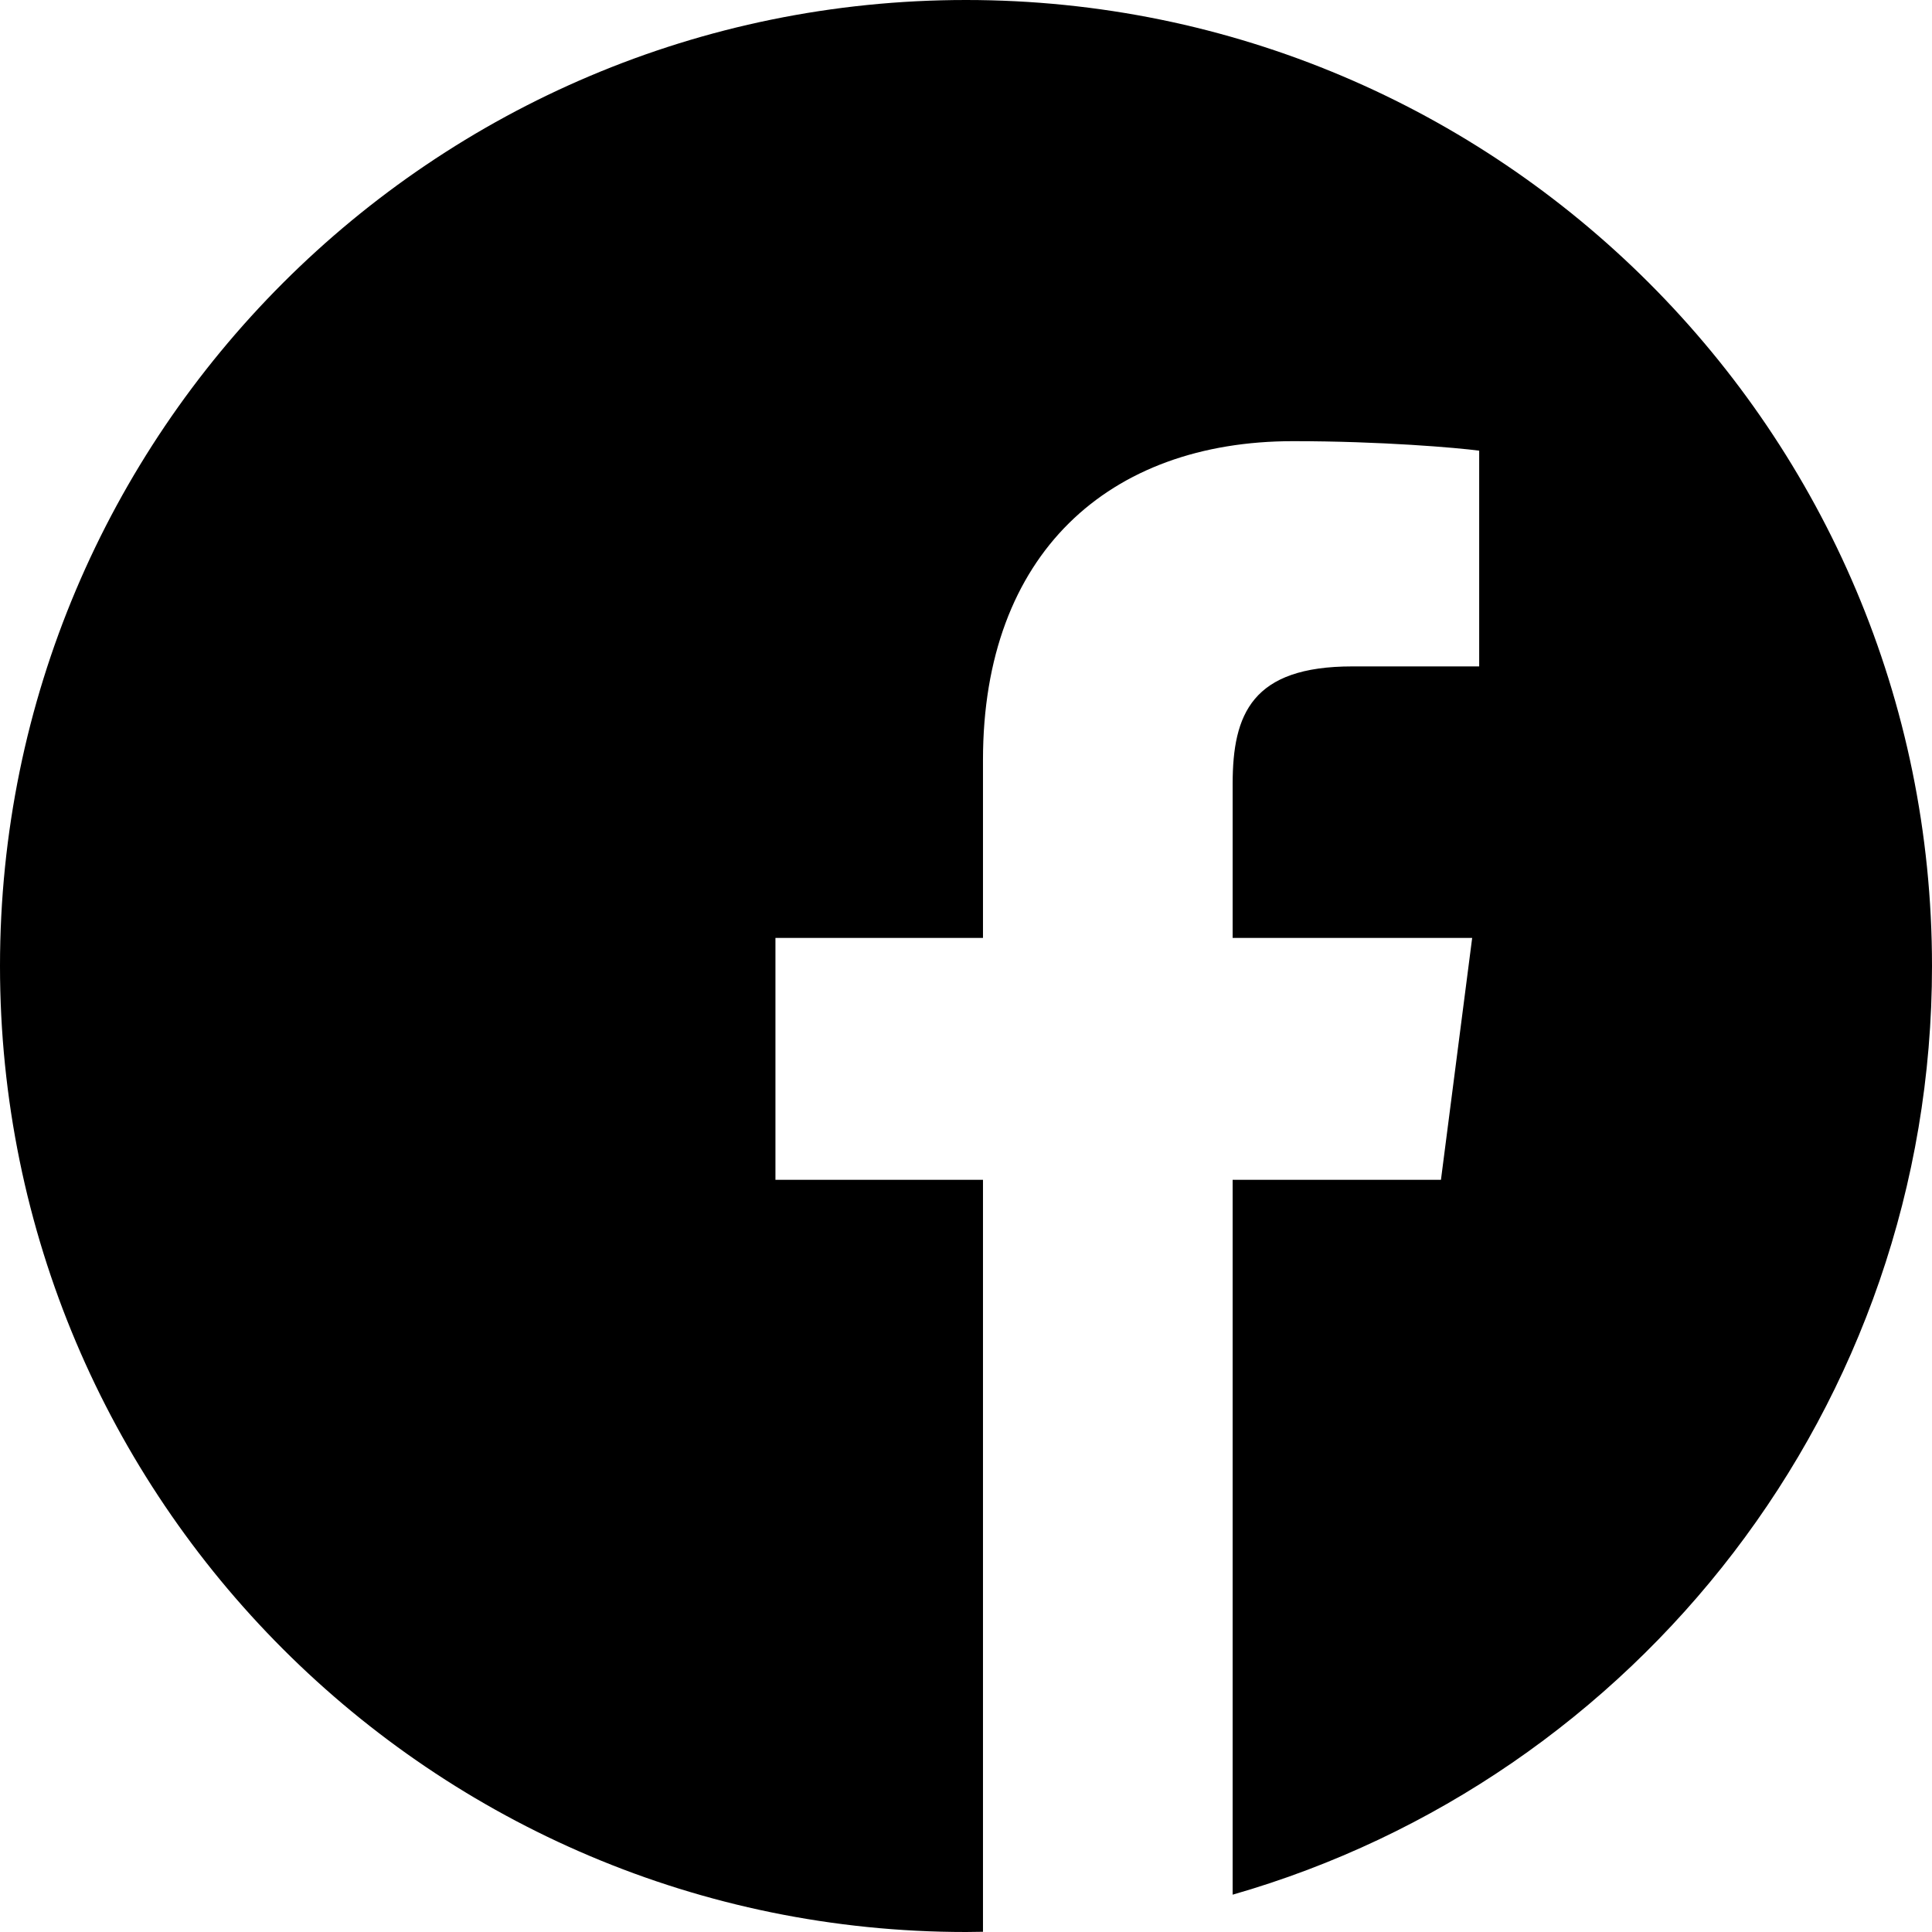
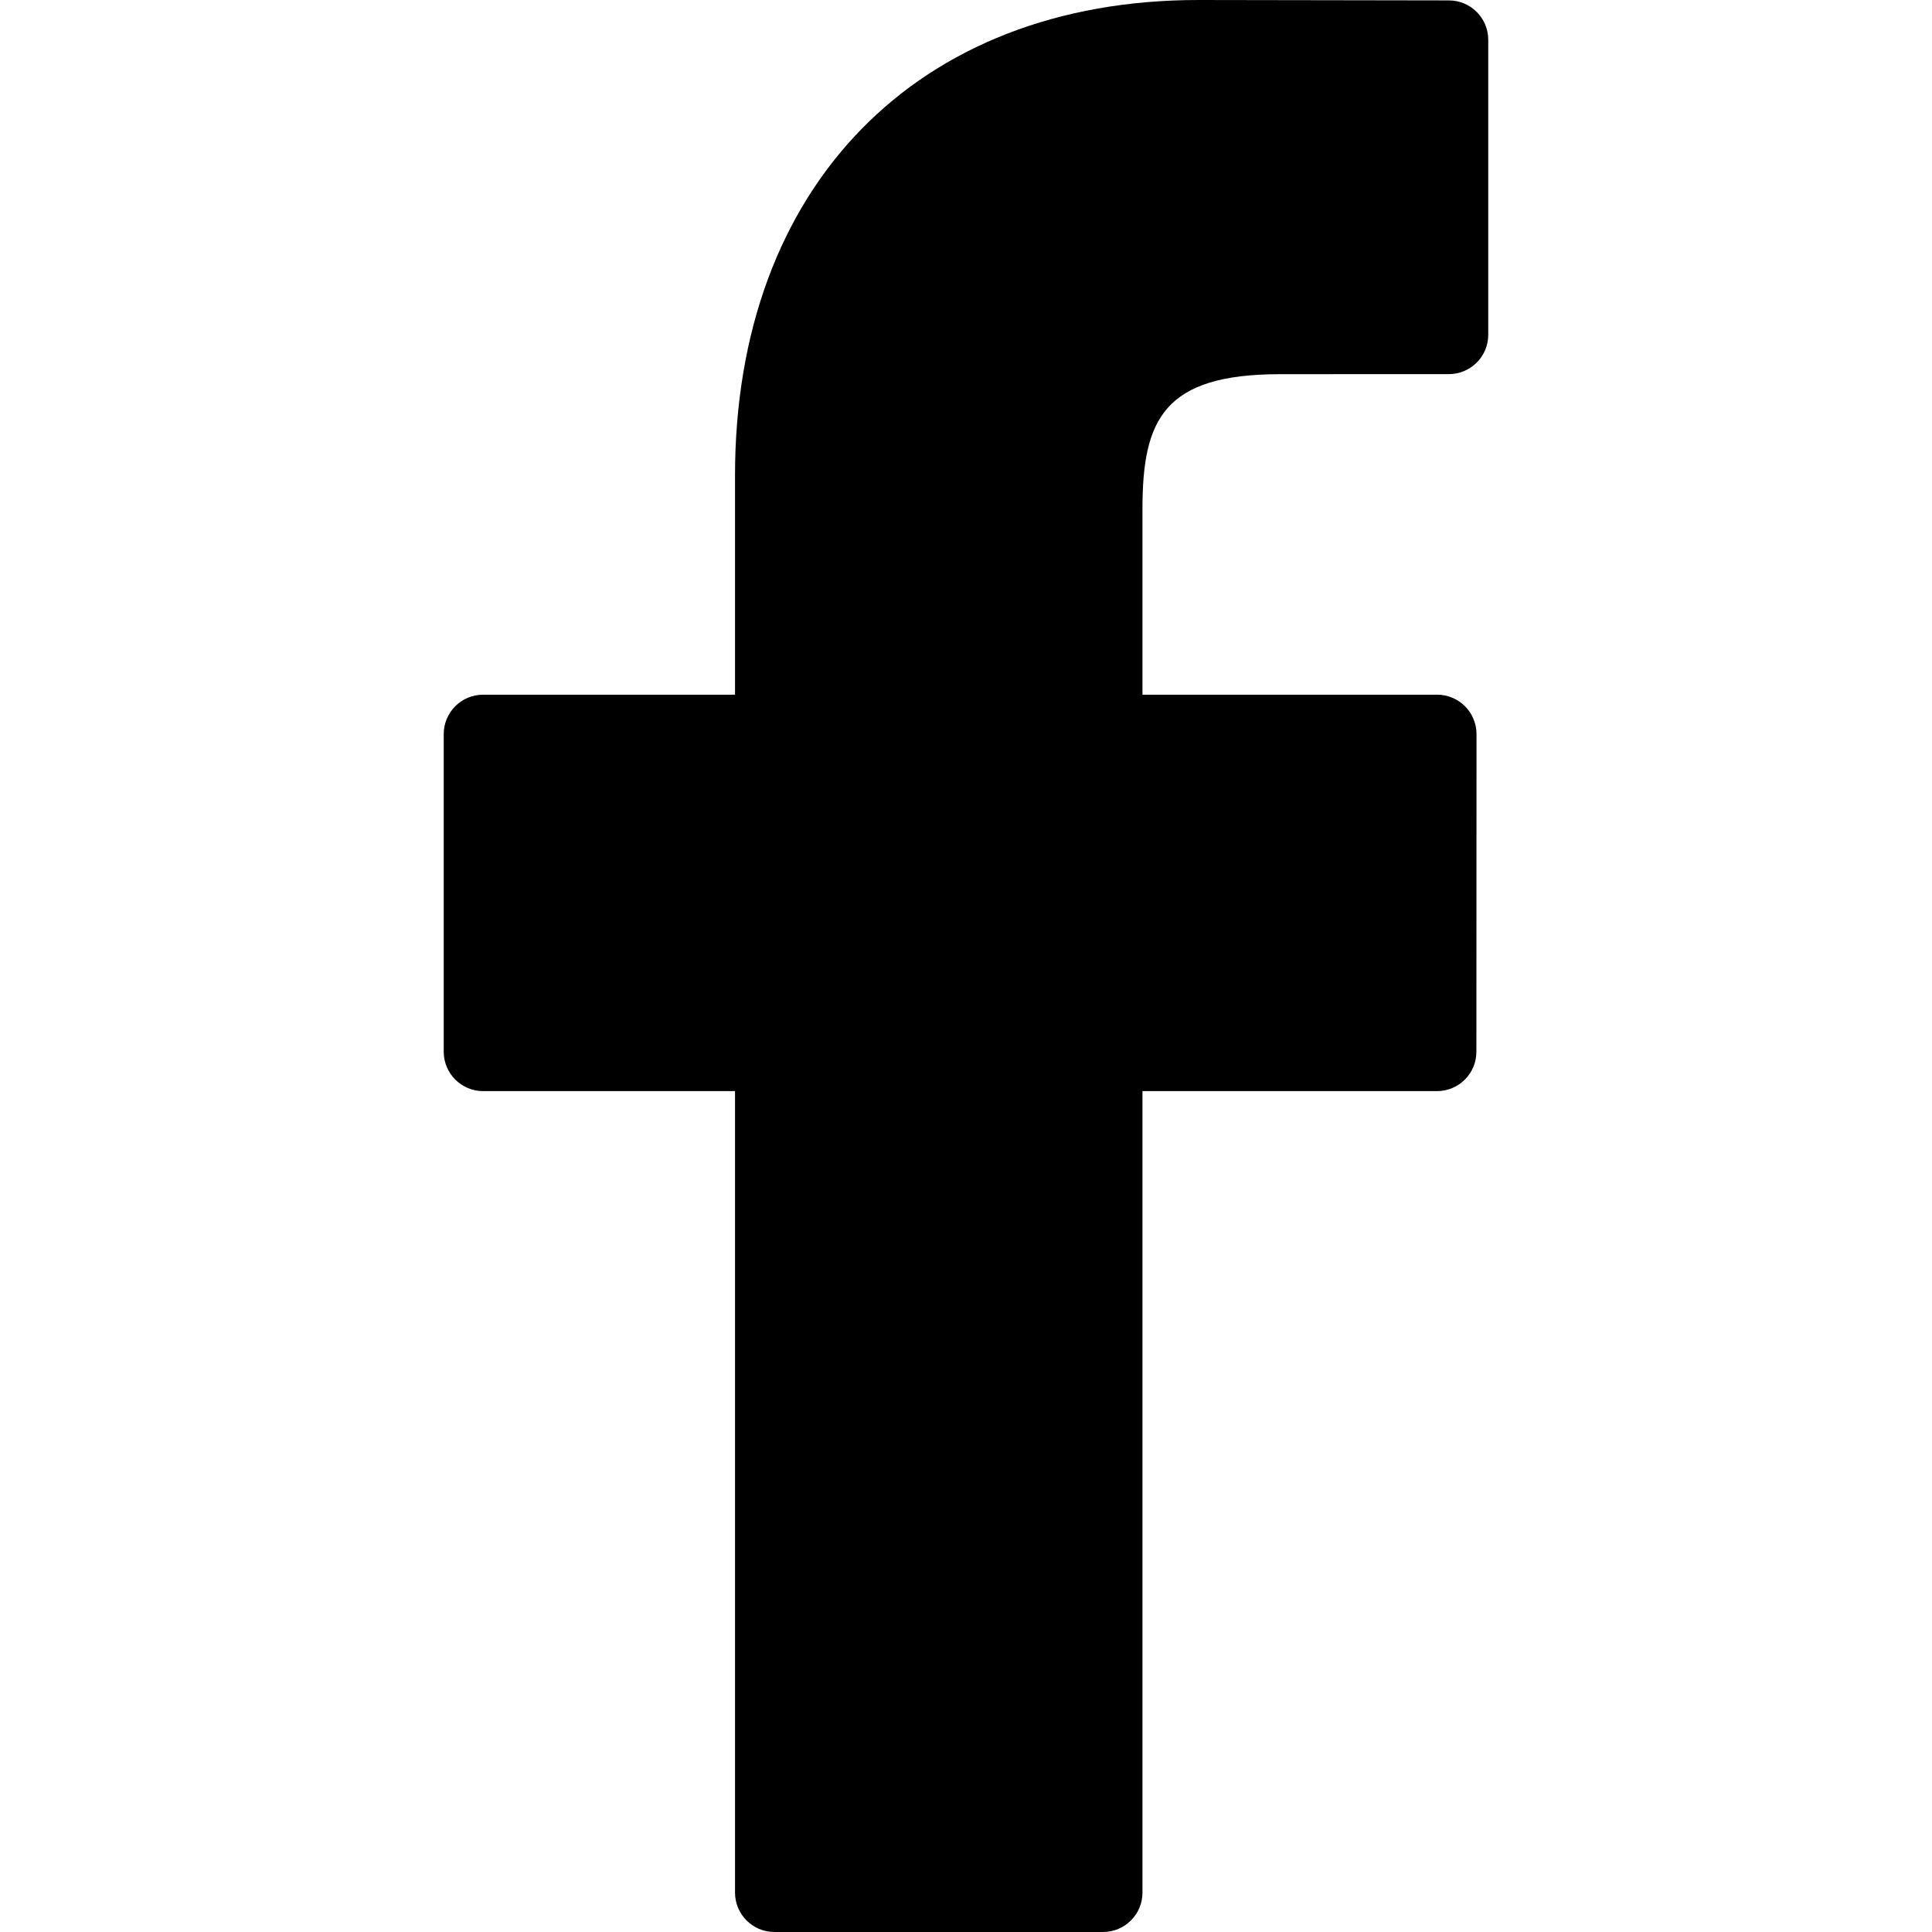
- <svg xmlns="http://www.w3.org/2000/svg" height="512pt" viewBox="0 0 512 512" width="512pt">
-   <path d="m297.277 508.668c-2.133.348-4.273.668-6.422.961 2.148-.293 4.289-.613 6.422-.961zm0 0" />
-   <path d="m302.398 507.793c-1.02.188-2.039.359-3.059.535 1.02-.176 2.039-.348 3.059-.535zm0 0" />
-   <path d="m285.137 510.34c-2.496.281-5.008.531-7.527.742 2.52-.211 5.031-.461 7.527-.742zm0 0" />
-   <path d="m290.055 509.738c-1.199.16-2.406.309-3.609.449 1.203-.141 2.41-.289 3.609-.449zm0 0" />
-   <path d="m309.367 506.41c-.898.191-1.801.383-2.703.566.902-.184 1.805-.375 2.703-.566zm0 0" />
-   <path d="m326.664 502.113c-.727.207-1.453.402-2.18.605.727-.203 1.453-.398 2.18-.605zm0 0" />
-   <path d="m321.434 503.543c-.789.207-1.582.418-2.375.617.793-.199 1.586-.406 2.375-.617zm0 0" />
-   <path d="m314.59 505.254c-.836.195-1.68.379-2.523.566.844-.188 1.688-.371 2.523-.566zm0 0" />
-   <path d="m277.527 511.09c-1.348.113-2.695.215-4.047.305 1.352-.09 2.699-.191 4.047-.305zm0 0" />
-   <path d="m512 256c0-141.363-114.637-256-256-256s-256 114.637-256 256 114.637 256 256 256c1.504 0 3-.031 4.5-.059v-199.285h-55v-64.098h55v-47.168c0-54.703 33.395-84.477 82.191-84.477 23.367 0 43.453 1.742 49.309 2.52v57.172h-33.648c-26.547 0-31.688 12.617-31.688 31.129v40.824h63.477l-8.273 64.098h-55.203v189.453c107.004-30.676 185.336-129.258 185.336-246.109zm0 0" />
-   <path d="m272.914 511.43c-2.664.172-5.34.309-8.023.398 2.684-.09 5.359-.227 8.023-.398zm0 0" />
-   <path d="m264.754 511.836c-1.414.047-2.832.082-4.25.105 1.418-.023 2.836-.059 4.25-.105zm0 0" />
+ <svg xmlns="http://www.w3.org/2000/svg" version="1.1" id="Capa_1" x="0px" y="0px" width="96.124px" height="96.123px" viewBox="0 0 96.124 96.123" style="enable-background:new 0 0 96.124 96.123;" xml:space="preserve">
+   <g>
+     <path d="M72.089,0.02L59.624,0C45.62,0,36.57,9.285,36.57,23.656v10.907H24.037c-1.083,0-1.96,0.878-1.96,1.961v15.803   c0,1.083,0.878,1.96,1.96,1.96h12.533v39.876c0,1.083,0.877,1.96,1.96,1.96h16.352c1.083,0,1.96-0.878,1.96-1.96V54.287h14.654   c1.083,0,1.96-0.877,1.96-1.96l0.006-15.803c0-0.52-0.207-1.018-0.574-1.386c-0.367-0.368-0.867-0.575-1.387-0.575H56.842v-9.246   c0-4.444,1.059-6.7,6.848-6.7l8.397-0.003c1.082,0,1.959-0.878,1.959-1.96V1.98C74.046,0.899,73.17,0.022,72.089,0.02z" />
+   </g>
</svg>
